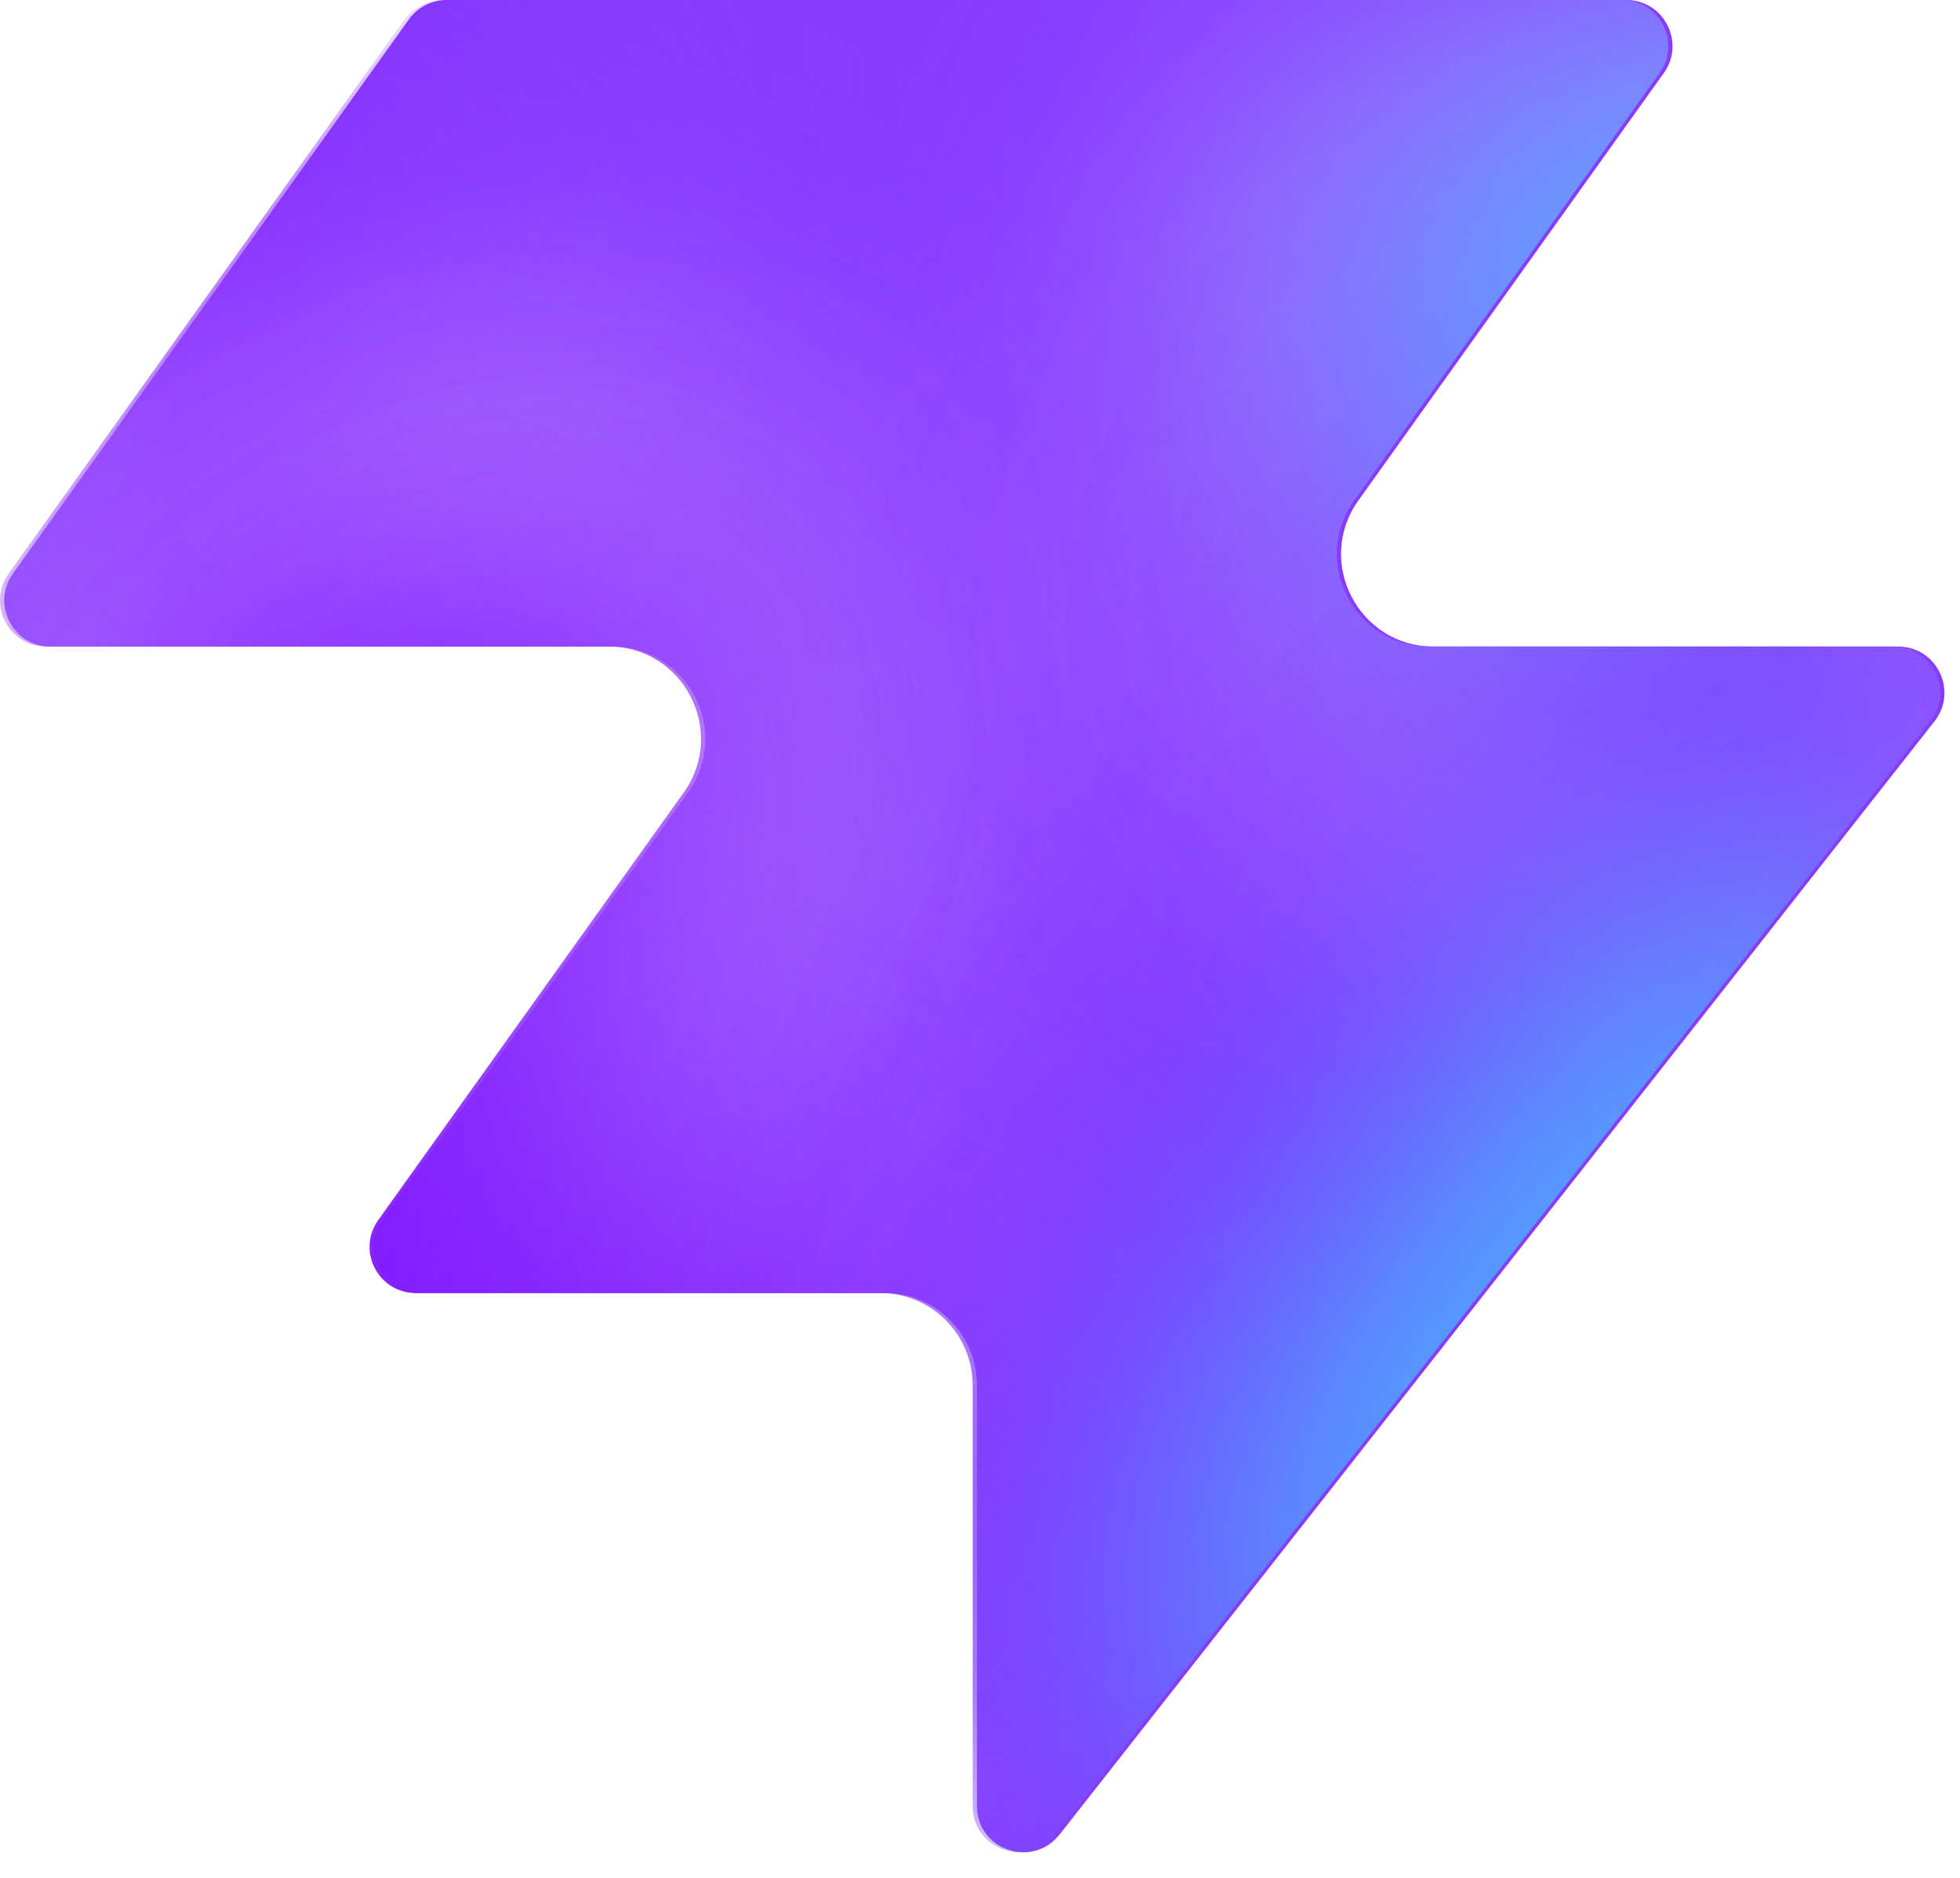
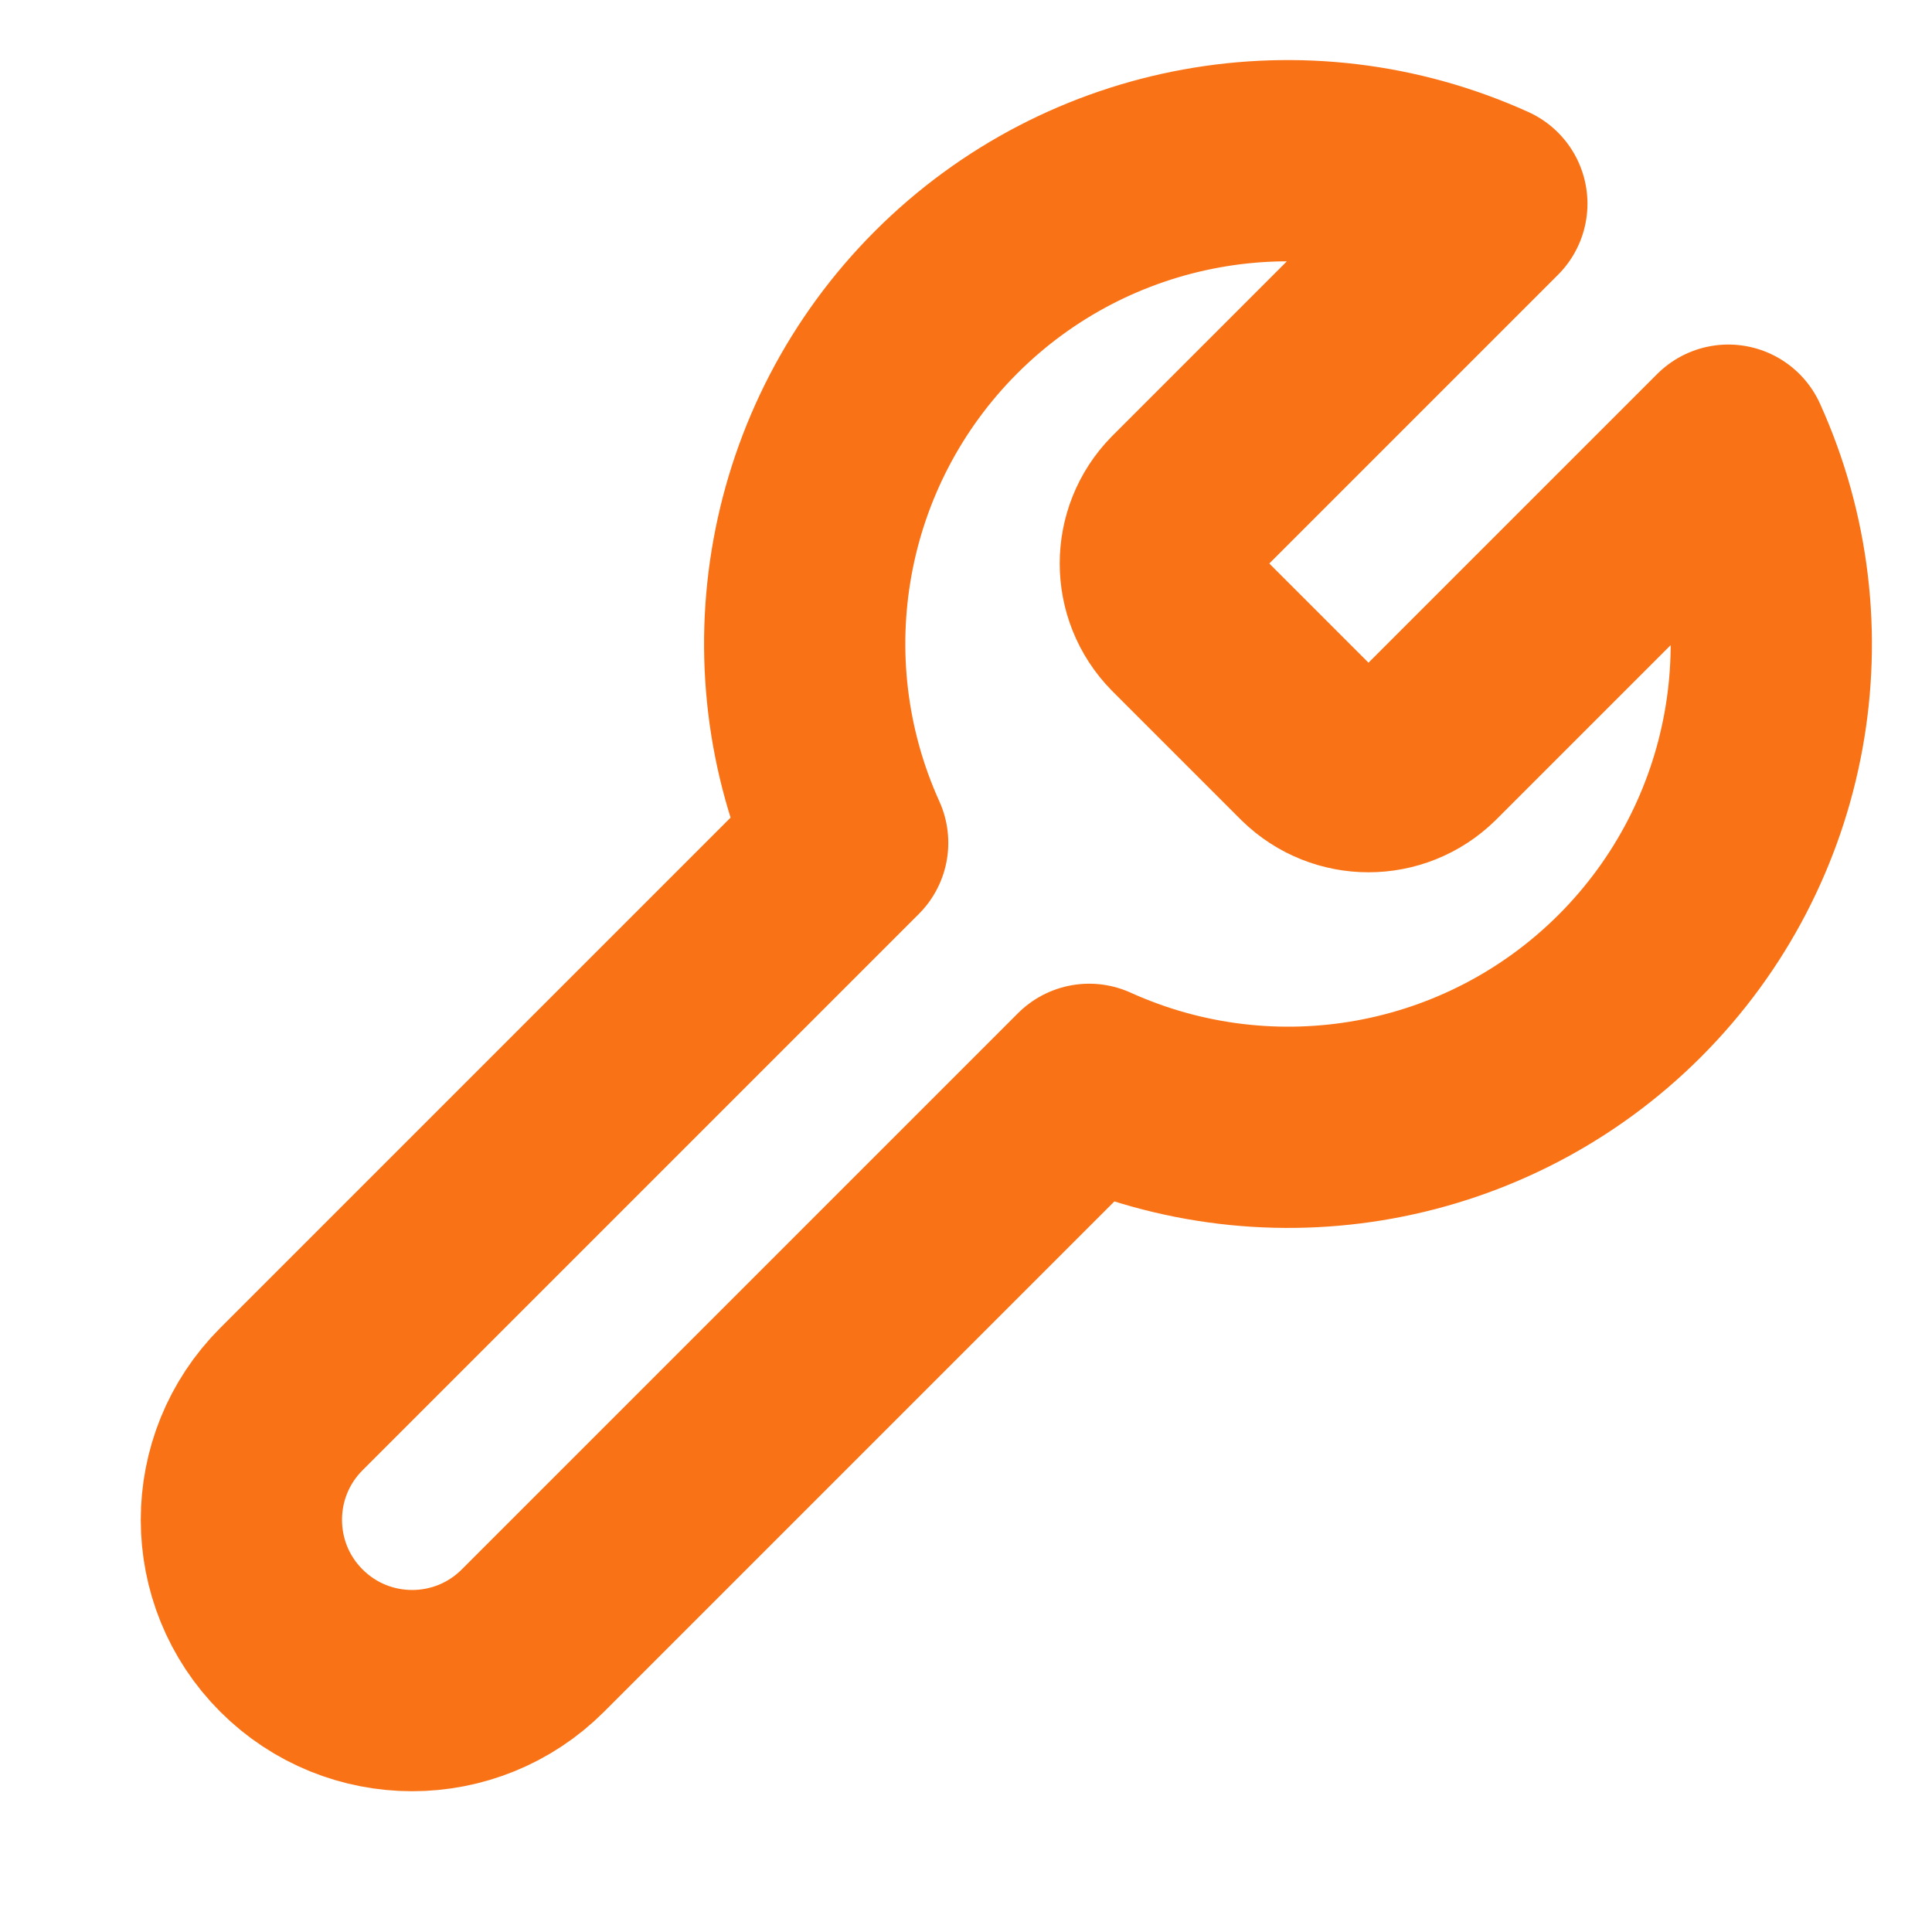
- <svg xmlns="http://www.w3.org/2000/svg" width="48" height="46" fill="none" viewBox="0 0 48 46">
-   <path fill="#863bff" d="M25.946 44.938c-.664.845-2.021.375-2.021-.698V33.937a2.26 2.26 0 0 0-2.262-2.262H10.287c-.92 0-1.456-1.04-.92-1.788l7.48-10.471c1.07-1.497 0-3.578-1.842-3.578H1.237c-.92 0-1.456-1.04-.92-1.788L10.013.474c.214-.297.556-.474.92-.474h28.894c.92 0 1.456 1.04.92 1.788l-7.48 10.471c-1.07 1.498 0 3.579 1.842 3.579h11.377c.943 0 1.473 1.088.89 1.83L25.947 44.94z" style="fill:#863bff;fill:color(display-p3 .525 .23 1);fill-opacity:1" />
-   <mask id="a" width="48" height="46" x="0" y="0" maskUnits="userSpaceOnUse" style="mask-type:alpha">
-     <path fill="#000" d="M25.842 44.938c-.664.844-2.021.375-2.021-.698V33.937a2.26 2.26 0 0 0-2.262-2.262H10.183c-.92 0-1.456-1.04-.92-1.788l7.48-10.471c1.07-1.498 0-3.579-1.842-3.579H1.133c-.92 0-1.456-1.04-.92-1.787L9.91.473c.214-.297.556-.474.92-.474h28.894c.92 0 1.456 1.04.92 1.788l-7.48 10.471c-1.07 1.498 0 3.578 1.842 3.578h11.377c.943 0 1.473 1.088.89 1.832L25.843 44.94z" style="fill:#000;fill-opacity:1" />
-   </mask>
-   <g mask="url(#a)">
-     <g filter="url(#b)">
-       <ellipse cx="5.508" cy="14.704" fill="#ede6ff" rx="5.508" ry="14.704" style="fill:#ede6ff;fill:color(display-p3 .927 .903 1);fill-opacity:1" transform="matrix(.00324 1 1 -.00324 -4.47 31.516)" />
-     </g>
-     <g filter="url(#c)">
-       <ellipse cx="10.399" cy="29.851" fill="#ede6ff" rx="10.399" ry="29.851" style="fill:#ede6ff;fill:color(display-p3 .927 .903 1);fill-opacity:1" transform="matrix(.00324 1 1 -.00324 -39.328 7.883)" />
-     </g>
-     <g filter="url(#d)">
-       <ellipse cx="5.508" cy="30.487" fill="#7e14ff" rx="5.508" ry="30.487" style="fill:#7e14ff;fill:color(display-p3 .492 .077 1);fill-opacity:1" transform="rotate(89.814 -25.913 -14.639)scale(1 -1)" />
-     </g>
-     <g filter="url(#e)">
-       <ellipse cx="5.508" cy="30.599" fill="#7e14ff" rx="5.508" ry="30.599" style="fill:#7e14ff;fill:color(display-p3 .492 .077 1);fill-opacity:1" transform="rotate(89.814 -32.644 -3.334)scale(1 -1)" />
-     </g>
-     <g filter="url(#f)">
-       <ellipse cx="5.508" cy="30.599" fill="#7e14ff" rx="5.508" ry="30.599" style="fill:#7e14ff;fill:color(display-p3 .492 .077 1);fill-opacity:1" transform="matrix(.00324 1 1 -.00324 -34.34 30.47)" />
-     </g>
-     <g filter="url(#g)">
-       <ellipse cx="14.072" cy="22.078" fill="#ede6ff" rx="14.072" ry="22.078" style="fill:#ede6ff;fill:color(display-p3 .927 .903 1);fill-opacity:1" transform="rotate(93.35 24.506 48.493)scale(-1 1)" />
-     </g>
-     <g filter="url(#h)">
-       <ellipse cx="3.47" cy="21.501" fill="#7e14ff" rx="3.47" ry="21.501" style="fill:#7e14ff;fill:color(display-p3 .492 .077 1);fill-opacity:1" transform="rotate(89.009 28.708 47.59)scale(-1 1)" />
-     </g>
-     <g filter="url(#i)">
-       <ellipse cx="3.47" cy="21.501" fill="#7e14ff" rx="3.47" ry="21.501" style="fill:#7e14ff;fill:color(display-p3 .492 .077 1);fill-opacity:1" transform="rotate(89.009 28.708 47.59)scale(-1 1)" />
-     </g>
-     <g filter="url(#j)">
-       <ellipse cx=".387" cy="8.972" fill="#7e14ff" rx="4.407" ry="29.108" style="fill:#7e14ff;fill:color(display-p3 .492 .077 1);fill-opacity:1" transform="rotate(39.51 .387 8.972)" />
-     </g>
-     <g filter="url(#k)">
-       <ellipse cx="47.523" cy="-6.092" fill="#7e14ff" rx="4.407" ry="29.108" style="fill:#7e14ff;fill:color(display-p3 .492 .077 1);fill-opacity:1" transform="rotate(37.892 47.523 -6.092)" />
-     </g>
-     <g filter="url(#l)">
-       <ellipse cx="41.412" cy="6.333" fill="#47bfff" rx="5.971" ry="9.665" style="fill:#47bfff;fill:color(display-p3 .28 .748 1);fill-opacity:1" transform="rotate(37.892 41.412 6.333)" />
-     </g>
-     <g filter="url(#m)">
-       <ellipse cx="-1.879" cy="38.332" fill="#7e14ff" rx="4.407" ry="29.108" style="fill:#7e14ff;fill:color(display-p3 .492 .077 1);fill-opacity:1" transform="rotate(37.892 -1.88 38.332)" />
-     </g>
-     <g filter="url(#n)">
-       <ellipse cx="-1.879" cy="38.332" fill="#7e14ff" rx="4.407" ry="29.108" style="fill:#7e14ff;fill:color(display-p3 .492 .077 1);fill-opacity:1" transform="rotate(37.892 -1.88 38.332)" />
-     </g>
-     <g filter="url(#o)">
-       <ellipse cx="35.651" cy="29.907" fill="#7e14ff" rx="4.407" ry="29.108" style="fill:#7e14ff;fill:color(display-p3 .492 .077 1);fill-opacity:1" transform="rotate(37.892 35.651 29.907)" />
-     </g>
-     <g filter="url(#p)">
-       <ellipse cx="38.418" cy="32.4" fill="#47bfff" rx="5.971" ry="15.297" style="fill:#47bfff;fill:color(display-p3 .28 .748 1);fill-opacity:1" transform="rotate(37.892 38.418 32.4)" />
-     </g>
-   </g>
-   <defs>
-     <filter id="b" width="60.045" height="41.654" x="-19.77" y="16.149" color-interpolation-filters="sRGB" filterUnits="userSpaceOnUse">
-       <feFlood flood-opacity="0" result="BackgroundImageFix" />
-       <feBlend in="SourceGraphic" in2="BackgroundImageFix" result="shape" />
-       <feGaussianBlur result="effect1_foregroundBlur_2002_17158" stdDeviation="7.659" />
-     </filter>
-     <filter id="c" width="90.34" height="51.437" x="-54.613" y="-7.533" color-interpolation-filters="sRGB" filterUnits="userSpaceOnUse">
-       <feFlood flood-opacity="0" result="BackgroundImageFix" />
-       <feBlend in="SourceGraphic" in2="BackgroundImageFix" result="shape" />
-       <feGaussianBlur result="effect1_foregroundBlur_2002_17158" stdDeviation="7.659" />
-     </filter>
-     <filter id="d" width="79.355" height="29.4" x="-49.64" y="2.03" color-interpolation-filters="sRGB" filterUnits="userSpaceOnUse">
-       <feFlood flood-opacity="0" result="BackgroundImageFix" />
-       <feBlend in="SourceGraphic" in2="BackgroundImageFix" result="shape" />
-       <feGaussianBlur result="effect1_foregroundBlur_2002_17158" stdDeviation="4.596" />
-     </filter>
-     <filter id="e" width="79.579" height="29.4" x="-45.045" y="20.029" color-interpolation-filters="sRGB" filterUnits="userSpaceOnUse">
-       <feFlood flood-opacity="0" result="BackgroundImageFix" />
-       <feBlend in="SourceGraphic" in2="BackgroundImageFix" result="shape" />
-       <feGaussianBlur result="effect1_foregroundBlur_2002_17158" stdDeviation="4.596" />
-     </filter>
-     <filter id="f" width="79.579" height="29.4" x="-43.513" y="21.178" color-interpolation-filters="sRGB" filterUnits="userSpaceOnUse">
-       <feFlood flood-opacity="0" result="BackgroundImageFix" />
-       <feBlend in="SourceGraphic" in2="BackgroundImageFix" result="shape" />
-       <feGaussianBlur result="effect1_foregroundBlur_2002_17158" stdDeviation="4.596" />
-     </filter>
-     <filter id="g" width="74.749" height="58.852" x="15.756" y="-17.901" color-interpolation-filters="sRGB" filterUnits="userSpaceOnUse">
-       <feFlood flood-opacity="0" result="BackgroundImageFix" />
-       <feBlend in="SourceGraphic" in2="BackgroundImageFix" result="shape" />
-       <feGaussianBlur result="effect1_foregroundBlur_2002_17158" stdDeviation="7.659" />
-     </filter>
-     <filter id="h" width="61.377" height="25.362" x="23.548" y="2.284" color-interpolation-filters="sRGB" filterUnits="userSpaceOnUse">
-       <feFlood flood-opacity="0" result="BackgroundImageFix" />
-       <feBlend in="SourceGraphic" in2="BackgroundImageFix" result="shape" />
-       <feGaussianBlur result="effect1_foregroundBlur_2002_17158" stdDeviation="4.596" />
-     </filter>
-     <filter id="i" width="61.377" height="25.362" x="23.548" y="2.284" color-interpolation-filters="sRGB" filterUnits="userSpaceOnUse">
-       <feFlood flood-opacity="0" result="BackgroundImageFix" />
-       <feBlend in="SourceGraphic" in2="BackgroundImageFix" result="shape" />
-       <feGaussianBlur result="effect1_foregroundBlur_2002_17158" stdDeviation="4.596" />
-     </filter>
-     <filter id="j" width="56.045" height="63.649" x="-27.636" y="-22.853" color-interpolation-filters="sRGB" filterUnits="userSpaceOnUse">
-       <feFlood flood-opacity="0" result="BackgroundImageFix" />
-       <feBlend in="SourceGraphic" in2="BackgroundImageFix" result="shape" />
-       <feGaussianBlur result="effect1_foregroundBlur_2002_17158" stdDeviation="4.596" />
-     </filter>
-     <filter id="k" width="54.814" height="64.646" x="20.116" y="-38.415" color-interpolation-filters="sRGB" filterUnits="userSpaceOnUse">
-       <feFlood flood-opacity="0" result="BackgroundImageFix" />
-       <feBlend in="SourceGraphic" in2="BackgroundImageFix" result="shape" />
-       <feGaussianBlur result="effect1_foregroundBlur_2002_17158" stdDeviation="4.596" />
-     </filter>
-     <filter id="l" width="33.541" height="35.313" x="24.641" y="-11.323" color-interpolation-filters="sRGB" filterUnits="userSpaceOnUse">
-       <feFlood flood-opacity="0" result="BackgroundImageFix" />
-       <feBlend in="SourceGraphic" in2="BackgroundImageFix" result="shape" />
-       <feGaussianBlur result="effect1_foregroundBlur_2002_17158" stdDeviation="4.596" />
-     </filter>
-     <filter id="m" width="54.814" height="64.646" x="-29.286" y="6.009" color-interpolation-filters="sRGB" filterUnits="userSpaceOnUse">
-       <feFlood flood-opacity="0" result="BackgroundImageFix" />
-       <feBlend in="SourceGraphic" in2="BackgroundImageFix" result="shape" />
-       <feGaussianBlur result="effect1_foregroundBlur_2002_17158" stdDeviation="4.596" />
-     </filter>
-     <filter id="n" width="54.814" height="64.646" x="-29.286" y="6.009" color-interpolation-filters="sRGB" filterUnits="userSpaceOnUse">
-       <feFlood flood-opacity="0" result="BackgroundImageFix" />
-       <feBlend in="SourceGraphic" in2="BackgroundImageFix" result="shape" />
-       <feGaussianBlur result="effect1_foregroundBlur_2002_17158" stdDeviation="4.596" />
-     </filter>
-     <filter id="o" width="54.814" height="64.646" x="8.244" y="-2.416" color-interpolation-filters="sRGB" filterUnits="userSpaceOnUse">
-       <feFlood flood-opacity="0" result="BackgroundImageFix" />
-       <feBlend in="SourceGraphic" in2="BackgroundImageFix" result="shape" />
-       <feGaussianBlur result="effect1_foregroundBlur_2002_17158" stdDeviation="4.596" />
-     </filter>
-     <filter id="p" width="39.409" height="43.623" x="18.713" y="10.588" color-interpolation-filters="sRGB" filterUnits="userSpaceOnUse">
-       <feFlood flood-opacity="0" result="BackgroundImageFix" />
-       <feBlend in="SourceGraphic" in2="BackgroundImageFix" result="shape" />
-       <feGaussianBlur result="effect1_foregroundBlur_2002_17158" stdDeviation="4.596" />
-     </filter>
-   </defs>
+ <svg xmlns="http://www.w3.org/2000/svg" width="32" height="32" viewBox="0 0 24 24" fill="none" stroke="#F97316" stroke-width="2.5" stroke-linecap="round" stroke-linejoin="round">
+   <path d="M14.7 6.3a1 1 0 0 0 0 1.4l1.6 1.6a1 1 0 0 0 1.4 0l3.77-3.77a6 6 0 0 1-7.94 7.94l-6.91 6.91a2.12 2.12 0 0 1-3-3l6.91-6.91a6 6 0 0 1 7.94-7.94l-3.76 3.76z" />
</svg>
